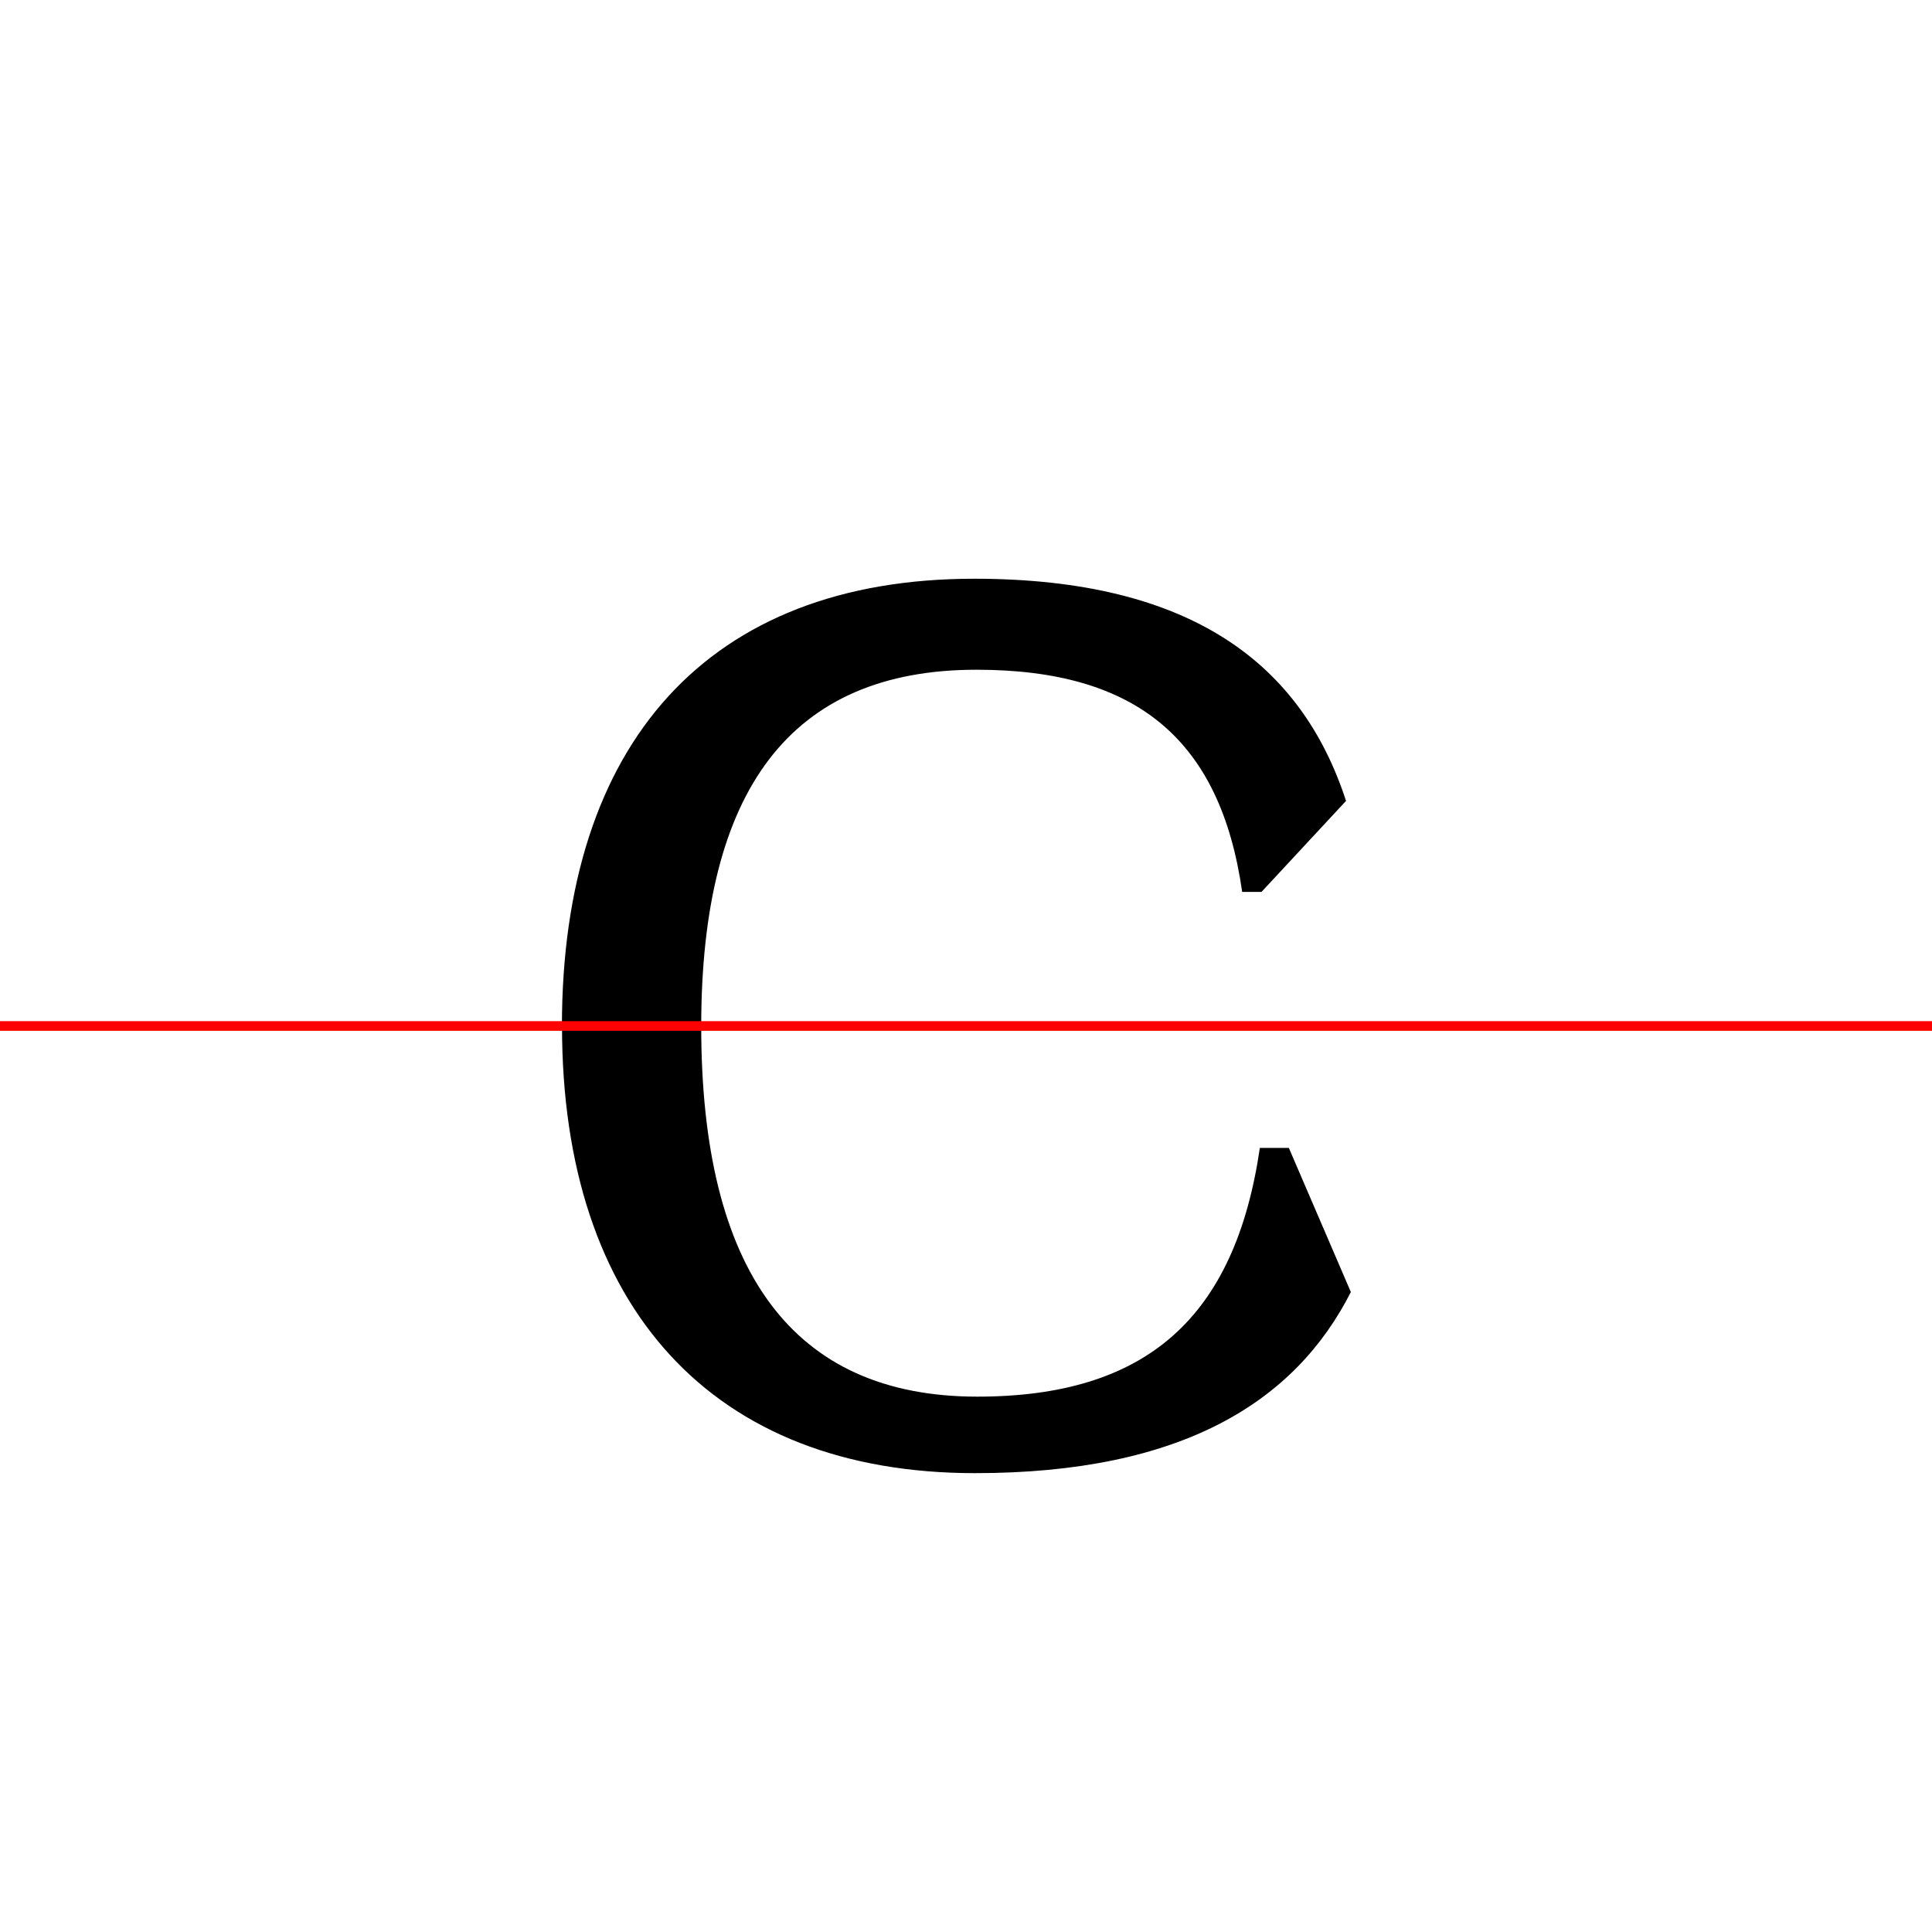
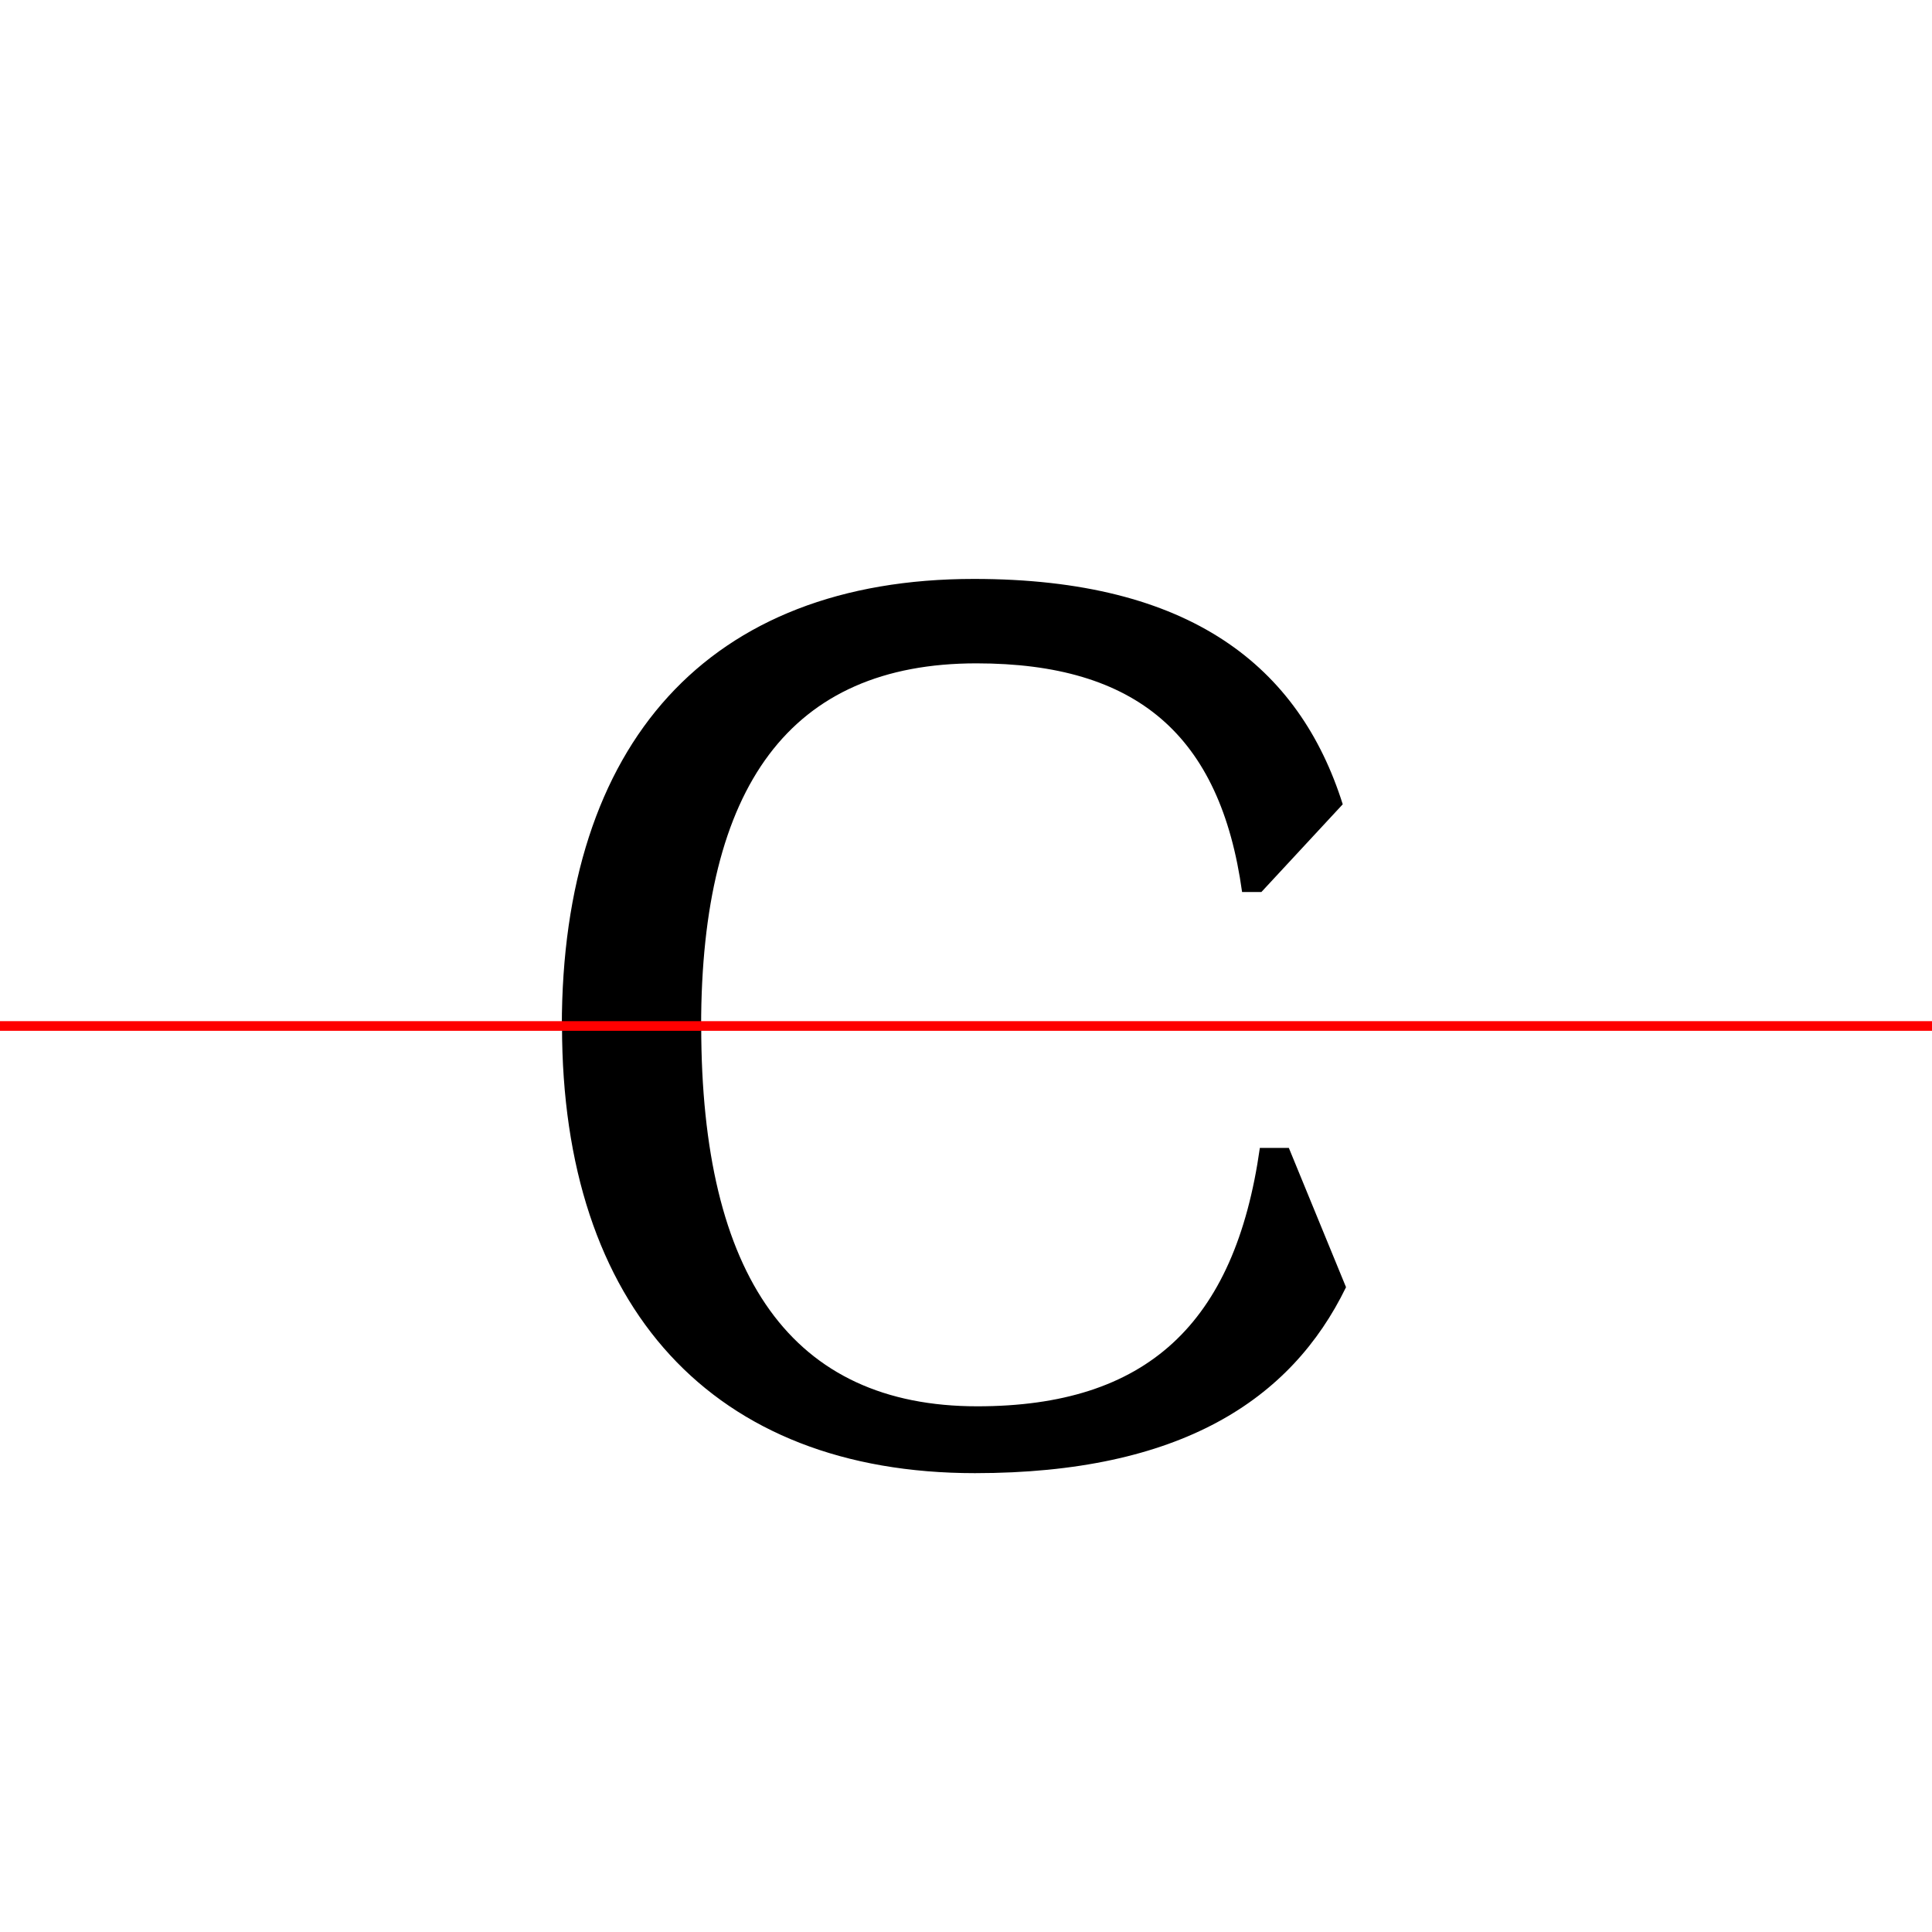
<svg xmlns="http://www.w3.org/2000/svg" width="200" height="200" viewBox="0 0 200 200" version="1.1">
  <path d="M0,0 l200,0 l0,200 l-200,0 Z M0,0" fill="rgb(255,255,255)" transform="matrix(1,0,0,-1,0,200)" />
  <clipPath id="clip77">
    <path clip-rule="evenodd" d="M0,43.79 l200,0 l0,200 l-200,0 Z M0,43.79" transform="matrix(1,0,0,-1,0,150)" />
  </clipPath>
  <g clip-path="url(#clip77)">
-     <path d="M100.92,-2.5 c22.42,0,34.42,8.67,38.92,22.58 l-8.75,10.5 l-2.0,0 c-2.33,-16.08,-10.92,-23.75,-27.92,-23.75 c-19.17,0,-28.58,12.58,-28.58,36.92 c0,24.5,9.25,36.92,28.5,36.92 c16.58,0,25.25,-7.25,27.5,-23.0 l2.0,0 l8.75,9.42 c-4.58,14.08,-15.92,23.0,-38.5,23.0 c-27.5,0,-42.67,-17.0,-42.67,-46.33 c0,-29.08,15.58,-46.25,42.75,-46.25 Z M100.92,-2.5" fill="rgb(0,0,0)" transform="matrix(1,0,0,-1,0,150)" />
+     <path d="M100.92,-2.5 c22.25,0,34.17,8.83,38.58,22.92 l-8.42,10.17 l-2.0,0 c-2.33,-16.58,-10.92,-24.42,-27.92,-24.42 c-19.17,0,-28.58,12.83,-28.58,37.58 c0,24.92,9.25,37.58,28.5,37.58 c16.58,0,25.25,-7.42,27.5,-23.67 l2.0,0 l8.42,9.08 c-4.5,14.25,-15.75,23.33,-38.17,23.33 c-27.5,0,-42.67,-17.0,-42.67,-46.33 c0,-29.08,15.58,-46.25,42.75,-46.25 Z M100.92,-2.5" fill="rgb(0,0,0)" transform="matrix(1,0,0,-1,0,150)" />
  </g>
  <clipPath id="clip78">
    <path clip-rule="evenodd" d="M0,-50 l200,0 l0,93.79 l-200,0 Z M0,-50" transform="matrix(1,0,0,-1,0,150)" />
  </clipPath>
  <g clip-path="url(#clip78)">
-     <path d="M100.92,-2.5 c21.5,0,33.17,7.42,38.92,18.75 l-6.42,14.92 l-3.0,0 c-2.58,-17.58,-11.75,-25.75,-29.25,-25.75 c-19.17,0,-28.58,13.08,-28.58,38.33 c0,25.42,9.25,38.33,28.5,38.33 c17.17,0,26.25,-7.67,28.67,-24.75 l3.0,0 l6.42,13.5 c-5.67,11.58,-16.83,19.25,-38.33,19.25 c-27.5,0,-42.67,-17.0,-42.67,-46.33 c0,-29.08,15.58,-46.25,42.75,-46.25 Z M100.92,-2.5" fill="rgb(0,0,0)" transform="matrix(1,0,0,-1,0,150)" />
+     <path d="M100.92,-2.5 c21.25,0,32.75,7.58,38.42,19.25 l-5.92,14.42 l-3.0,0 c-2.58,-18.25,-11.75,-26.75,-29.25,-26.75 c-19.17,0,-28.58,13.42,-28.58,39.33 c0,26.08,9.25,39.33,28.5,39.33 c17.17,0,26.25,-8.0,28.67,-25.75 l3.0,0 l5.92,13.0 c-5.58,11.92,-16.58,19.75,-37.83,19.75 c-27.5,0,-42.67,-17.0,-42.67,-46.33 c0,-29.08,15.58,-46.25,42.75,-46.25 Z M100.92,-2.5" fill="rgb(0,0,0)" transform="matrix(1,0,0,-1,0,150)" />
  </g>
  <path d="M0,43.79 l200,0" fill="none" stroke="rgb(255,0,0)" stroke-width="1" transform="matrix(1,0,0,-1,0,150)" />
</svg>
